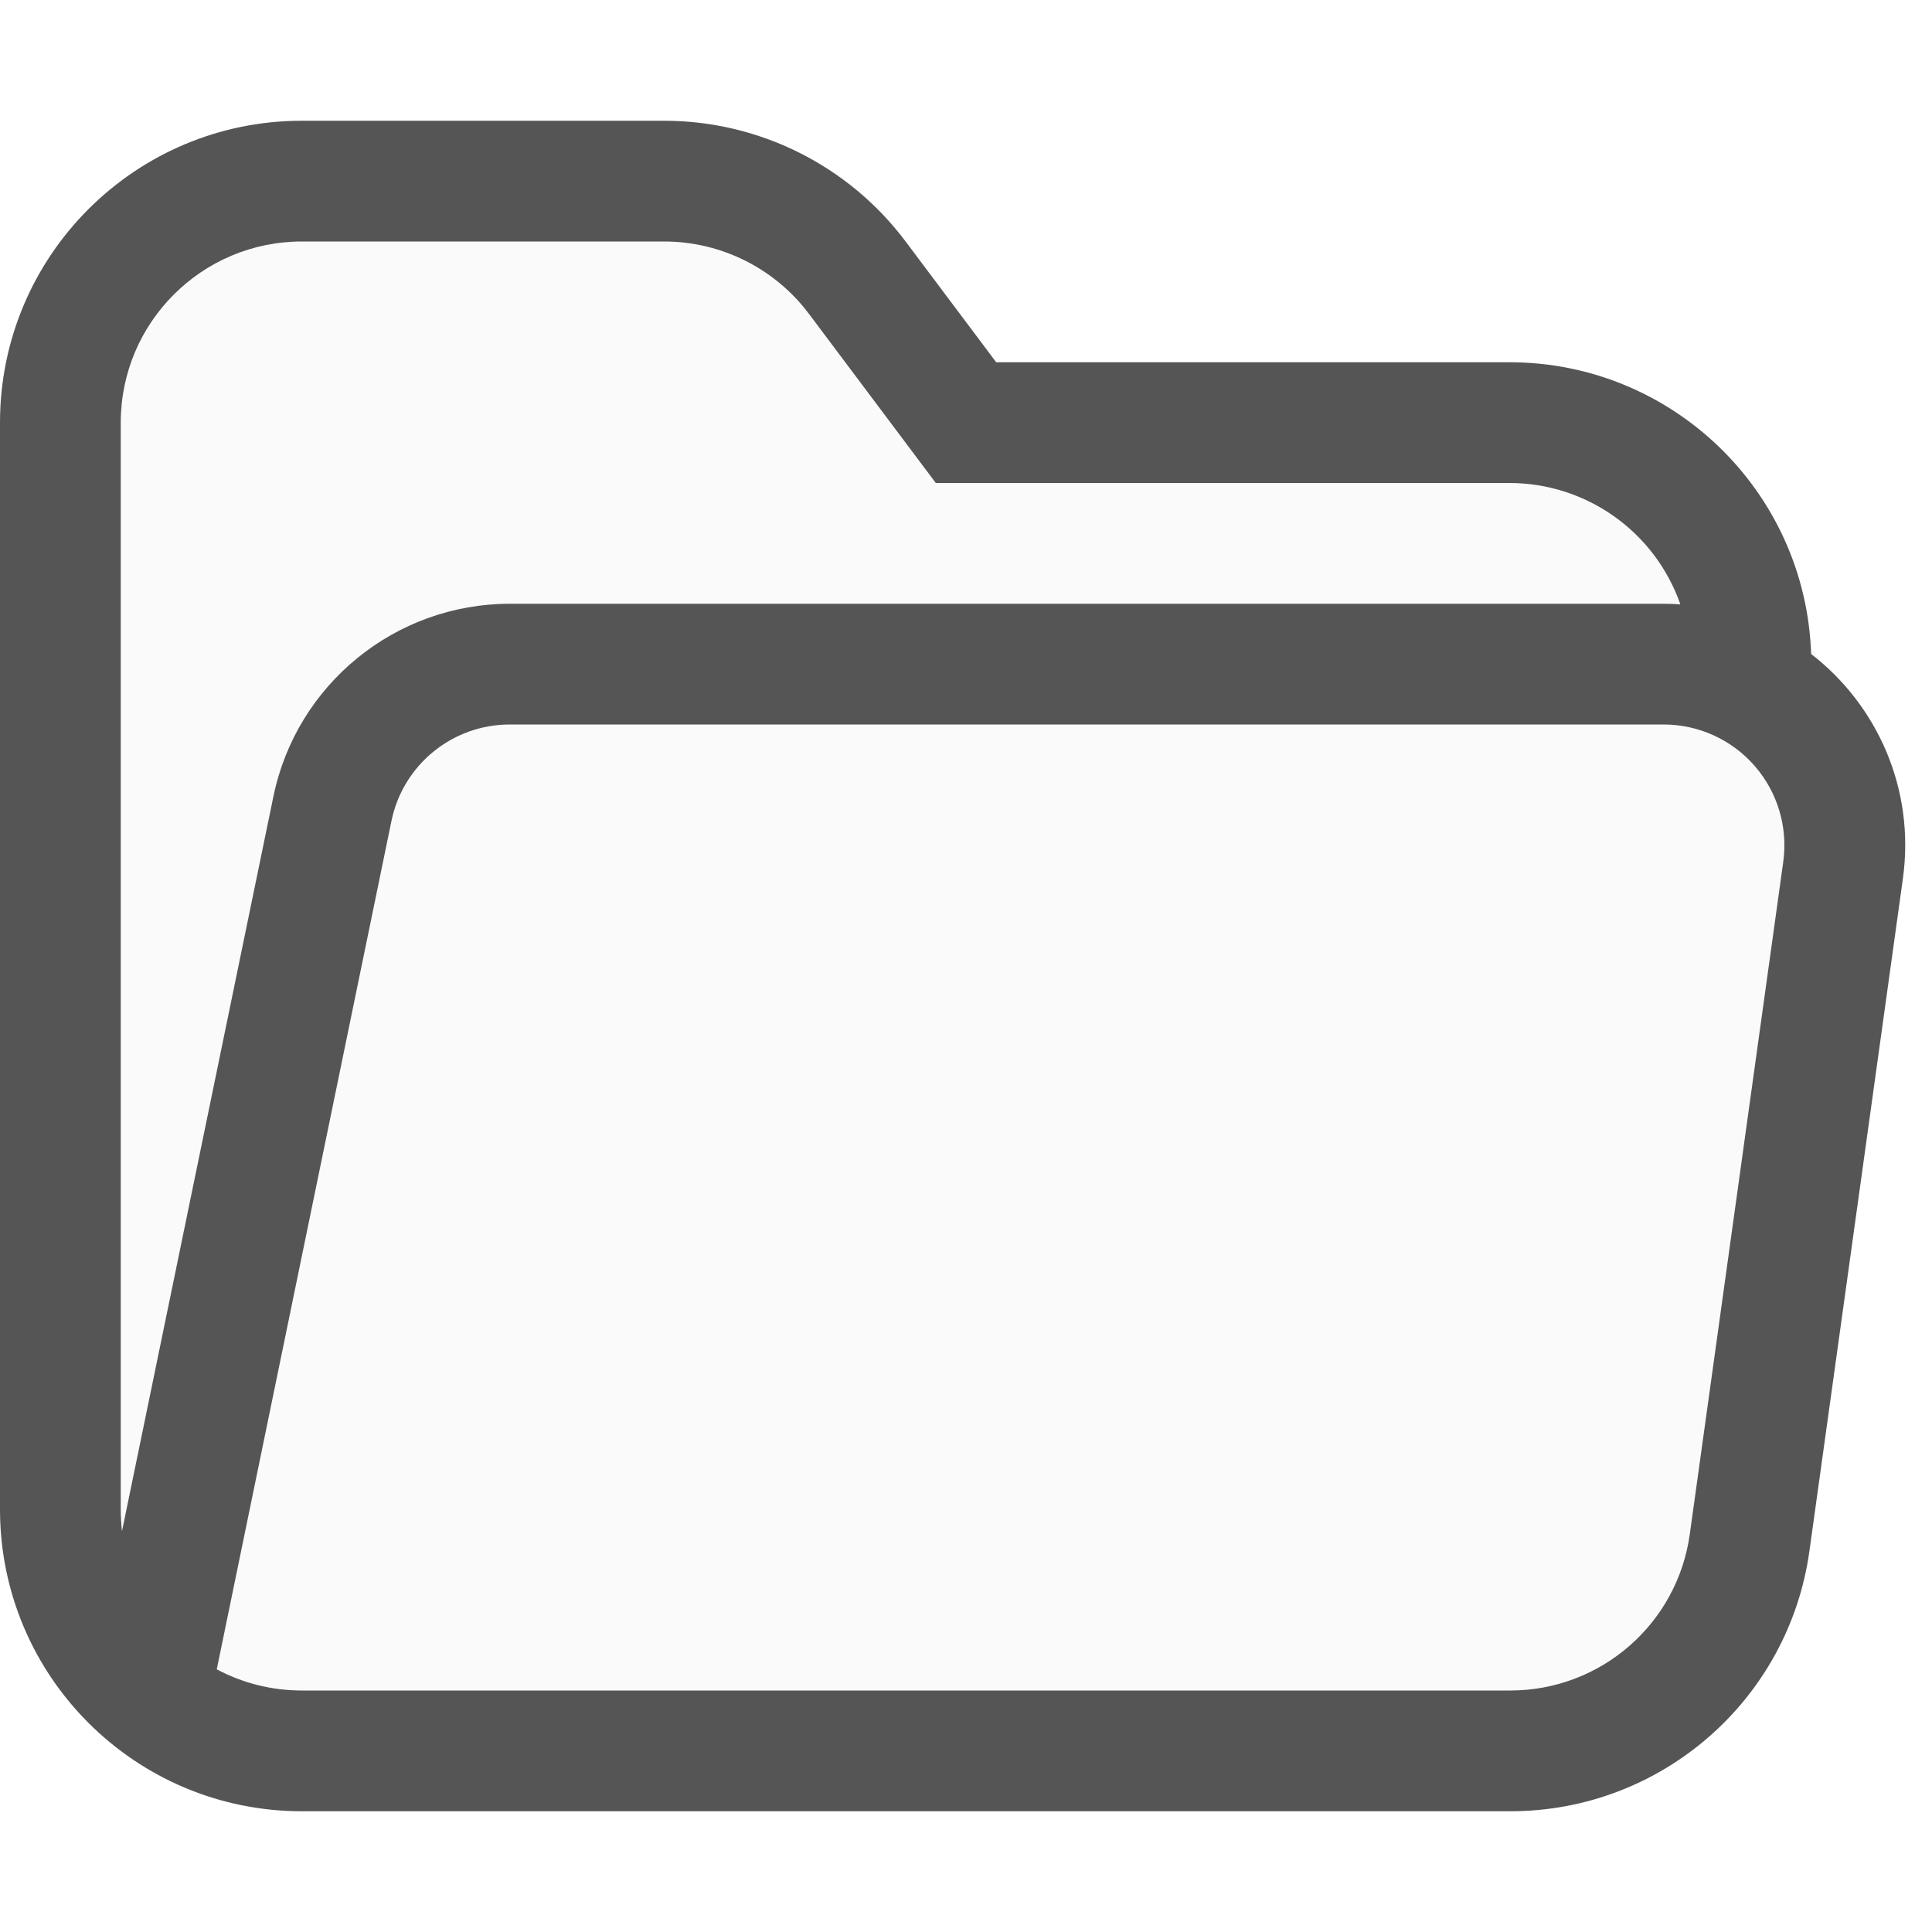
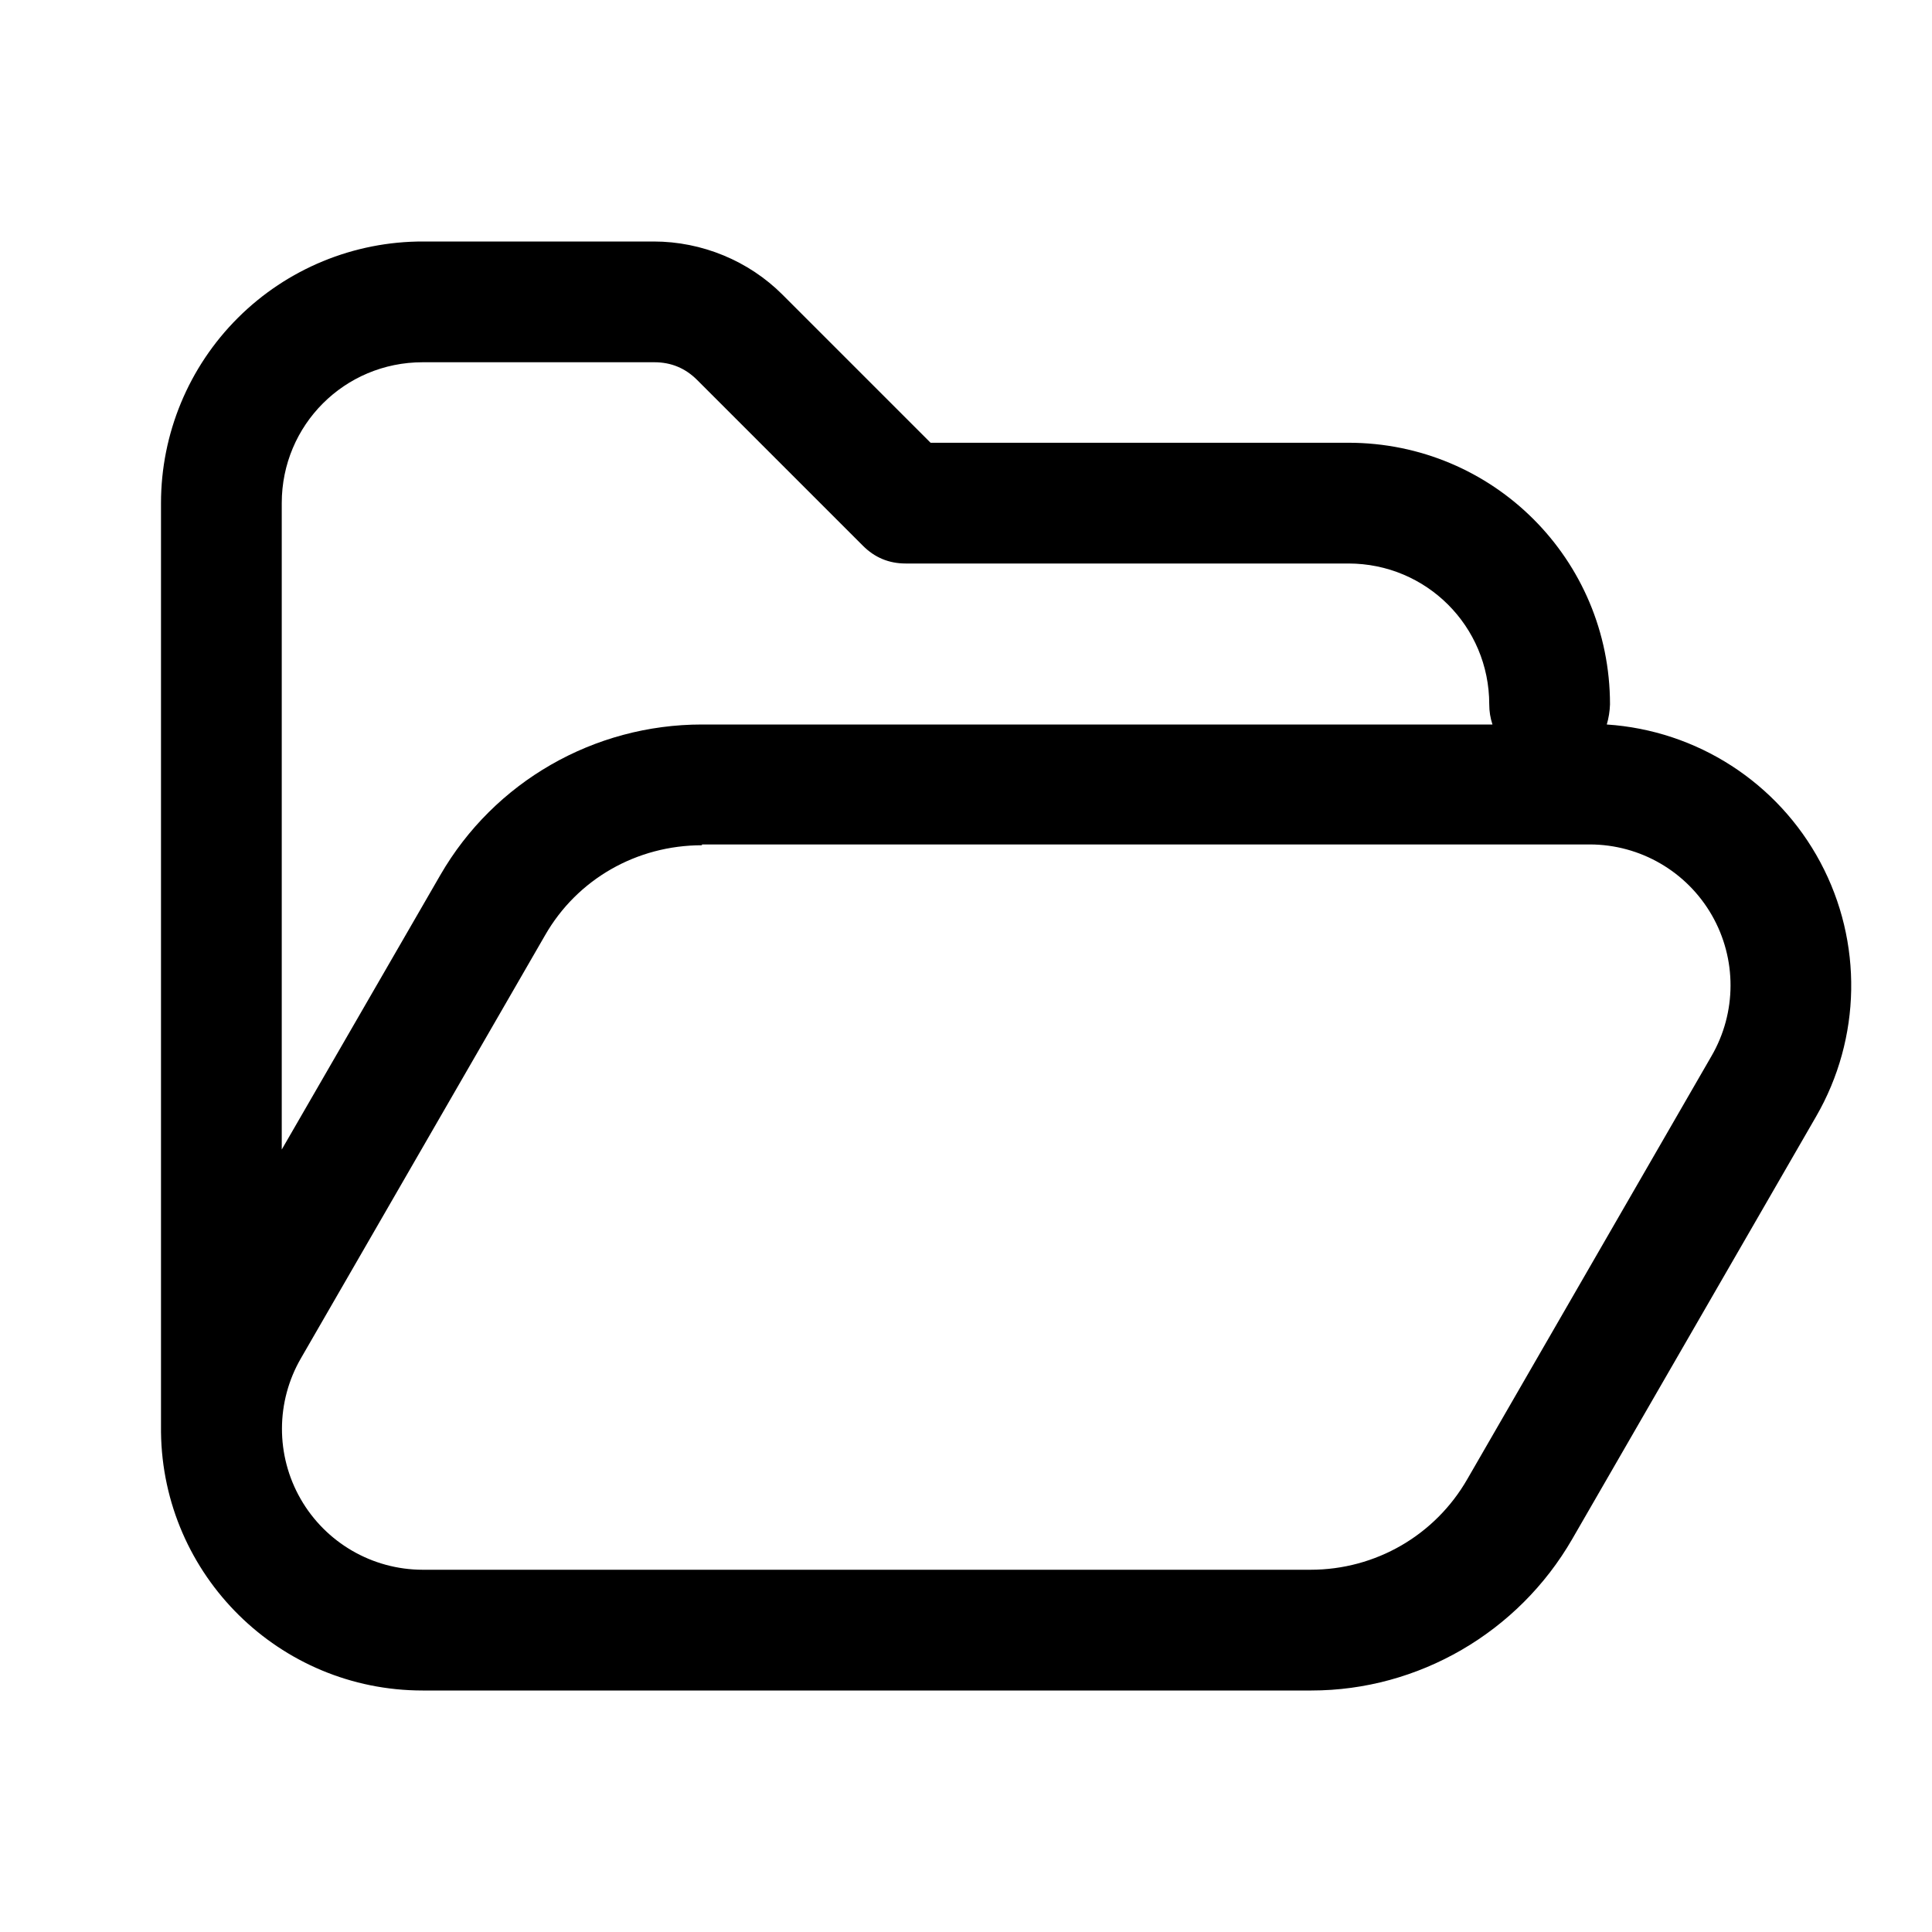
- <svg xmlns="http://www.w3.org/2000/svg" fill="none" viewBox="0 0 16 16">
-   <path fill="#FAFAFA" d="M5.5 1.5h-3a2 2 0 0 0-2 2v9a2 2 0 0 0 2 2h10.009a2 2 0 0 0 1.98-1.725l.873-6.285c.114-.814-.834-1.74-1.39-2.344A1.995 1.995 0 0 0 12.5 3.5H8.75a1.5 1.5 0 0 1-1.2-.6l-.45-.6a2 2 0 0 0-1.6-.8Z" />
-   <path fill="#555" d="M0 3.5A2.5 2.5 0 0 1 2.5 1h3a2.5 2.5 0 0 1 2 1l.75 1h4.25a2.5 2.5 0 0 1 2.499 2.416c.545.421.863 1.115.76 1.86l-.774 5.568A2.5 2.5 0 0 1 12.509 15H2.5A2.5 2.5 0 0 1 0 12.5v-9Zm13.916 1.505A1.5 1.5 0 0 0 12.5 4H7.75L6.7 2.6A1.5 1.5 0 0 0 5.5 2h-3A1.5 1.5 0 0 0 1 3.5v9c0 .062.004.122.01.182l1.254-6.085A2 2 0 0 1 4.223 5h9.554c.047 0 .093.002.14.005Zm-12.12 8.82c.21.112.45.175.704.175h10.009a1.5 1.5 0 0 0 1.485-1.294l.774-5.568A1 1 0 0 0 13.778 6H4.222a1 1 0 0 0-.98.798l-1.447 7.027Z" />
+ <svg xmlns="http://www.w3.org/2000/svg" width="24" height="24" viewBox="0 0 24 24">
+   <path fill="currentColor" d="M3.5 6.25c0-.97.78-1.75 1.75-1.75h2.88q.31 0 .53.22l2.06 2.06q.22.22.53.22h5.5c.97 0 1.75.78 1.75 1.75q0 .13.04.25H8.72c-1.34 0-2.58.71-3.25 1.87L3.5 14.28zM2 17.79A3.25 3.25 0 0 0 5.25 21h11.04c1.33 0 2.57-.72 3.24-1.88l3.03-5.25A3.25 3.25 0 0 0 19.96 9a1 1 0 0 0 .04-.25c0-1.8-1.45-3.25-3.25-3.25h-5.19L9.72 3.66c-.42-.42-1-.66-1.6-.66H5.26A3.25 3.25 0 0 0 2 6.25v11.54m6.72-7.3h11.03a1.75 1.75 0 0 1 1.51 2.63l-3.03 5.25c-.4.7-1.14 1.13-1.95 1.13H5.25a1.75 1.75 0 0 1-1.51-2.63l3.03-5.25c.4-.7 1.14-1.12 1.95-1.12" />
</svg>
